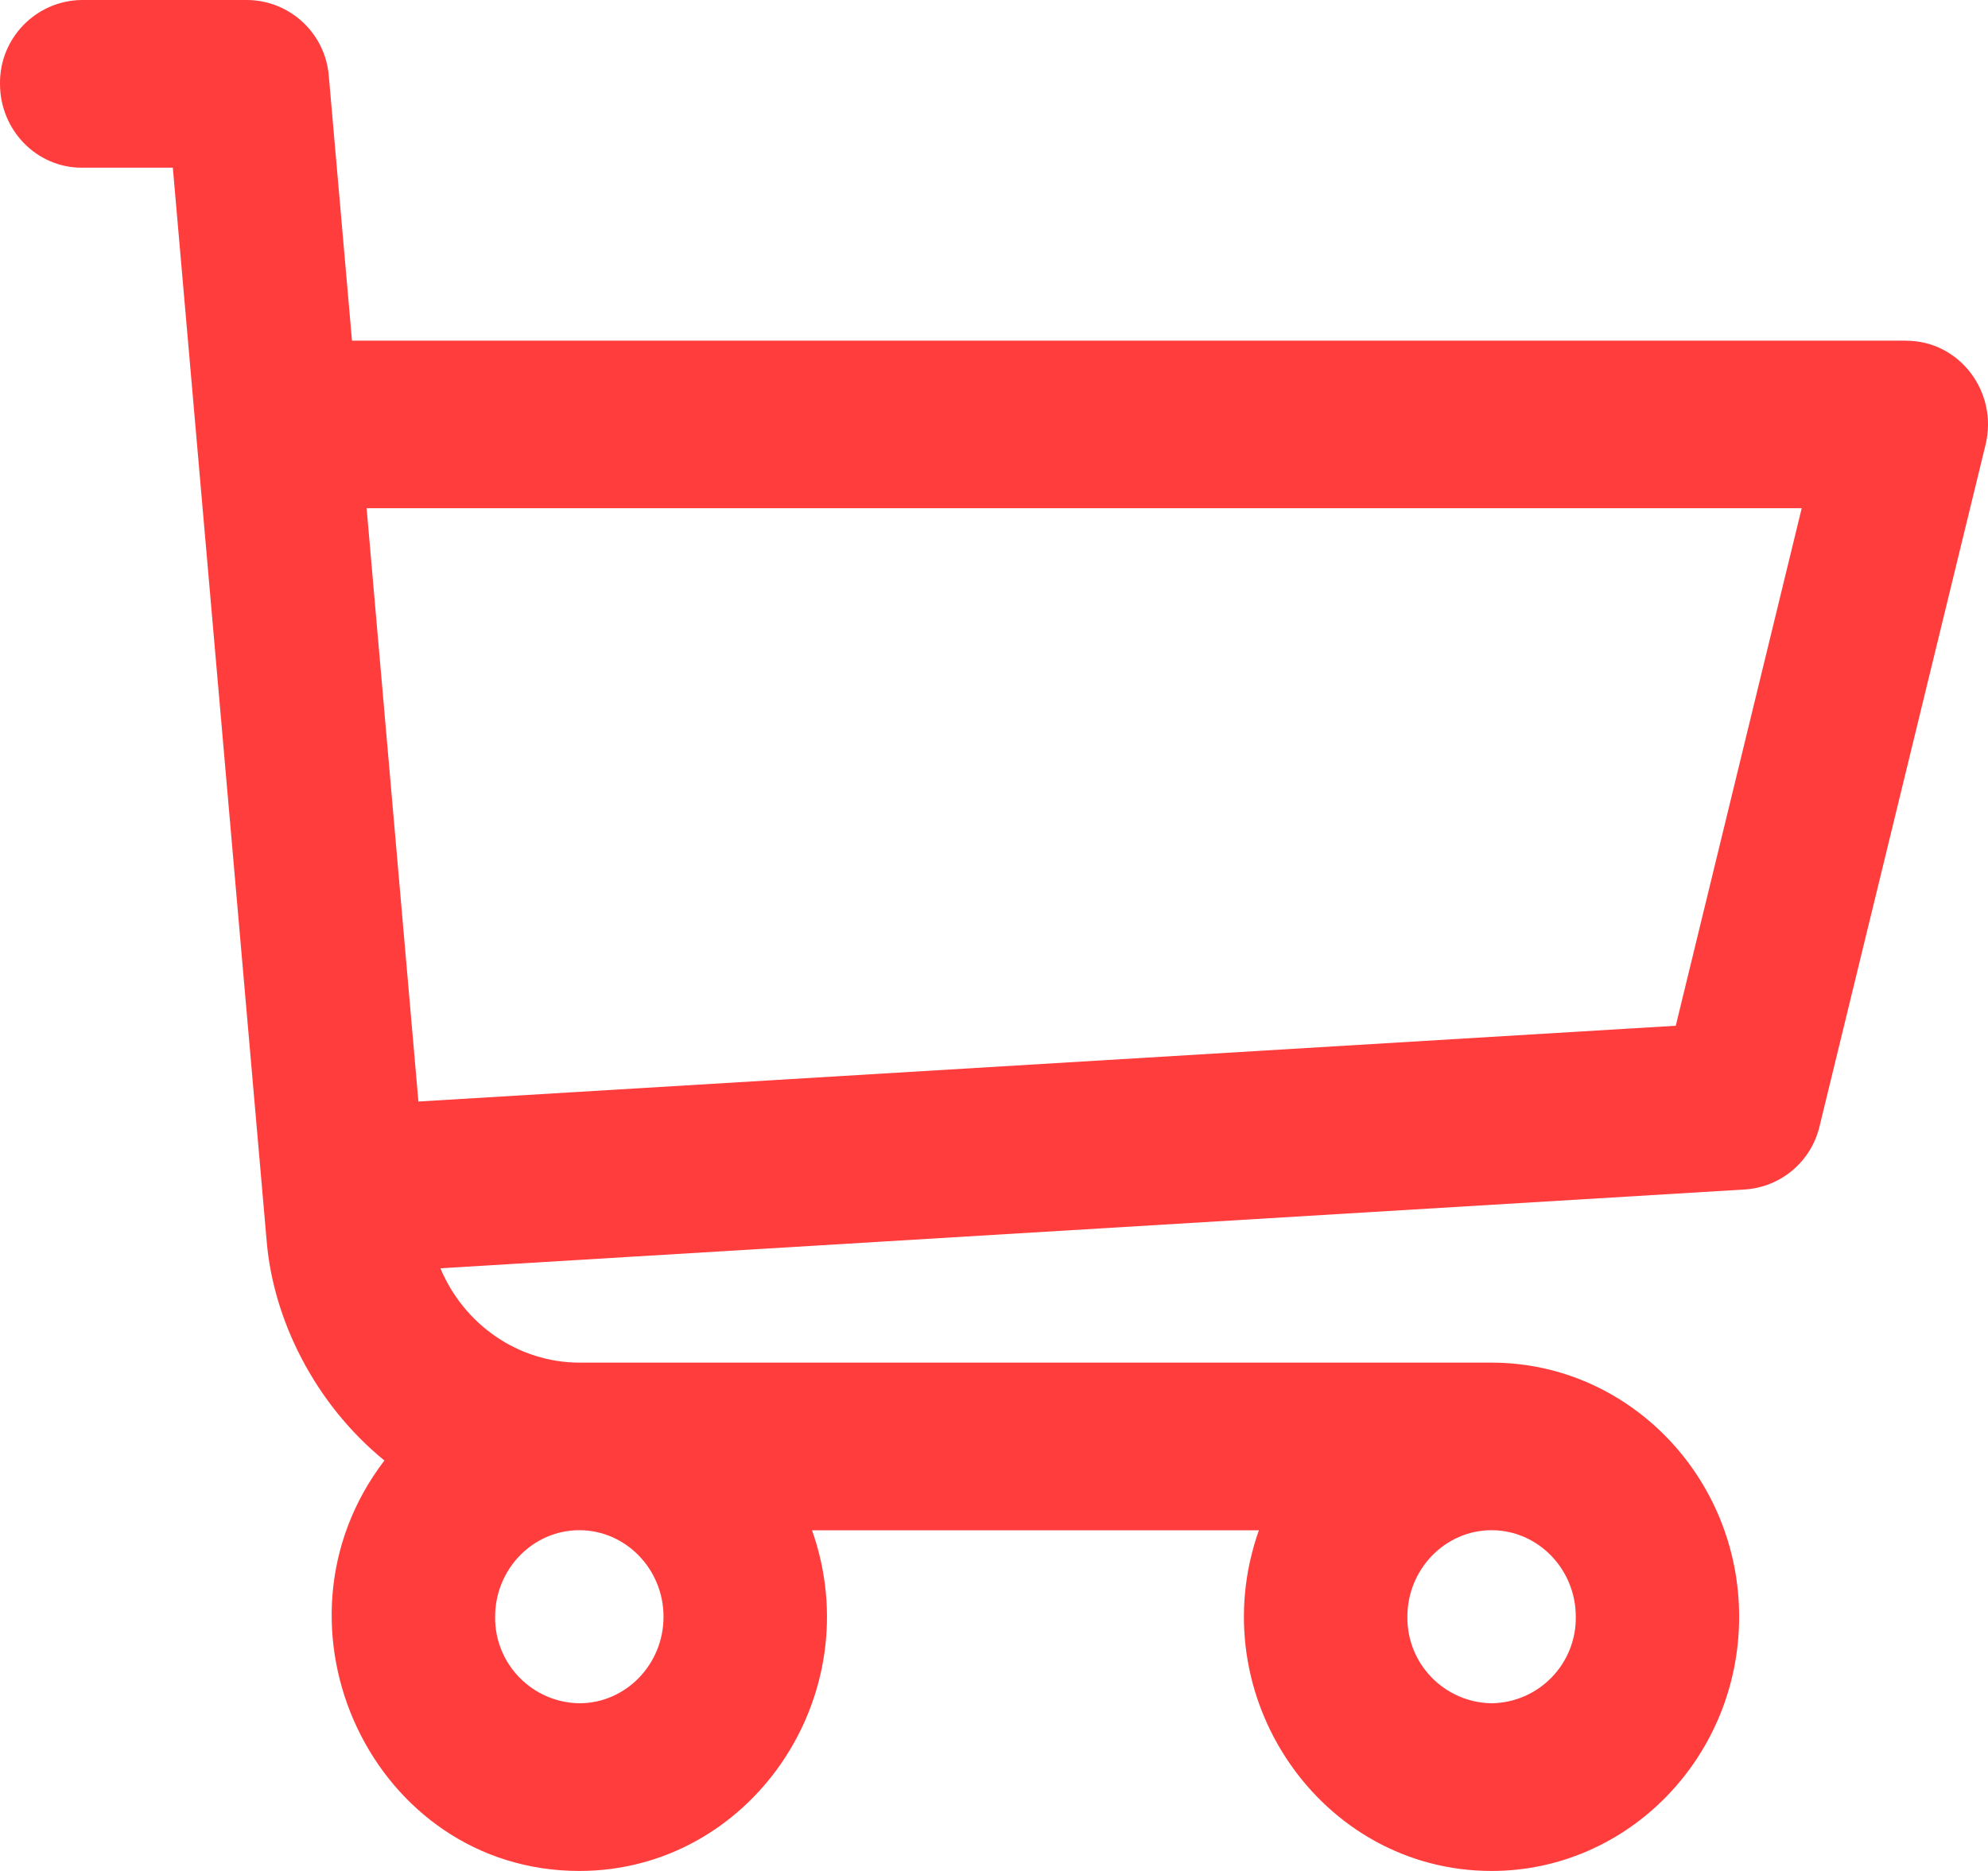
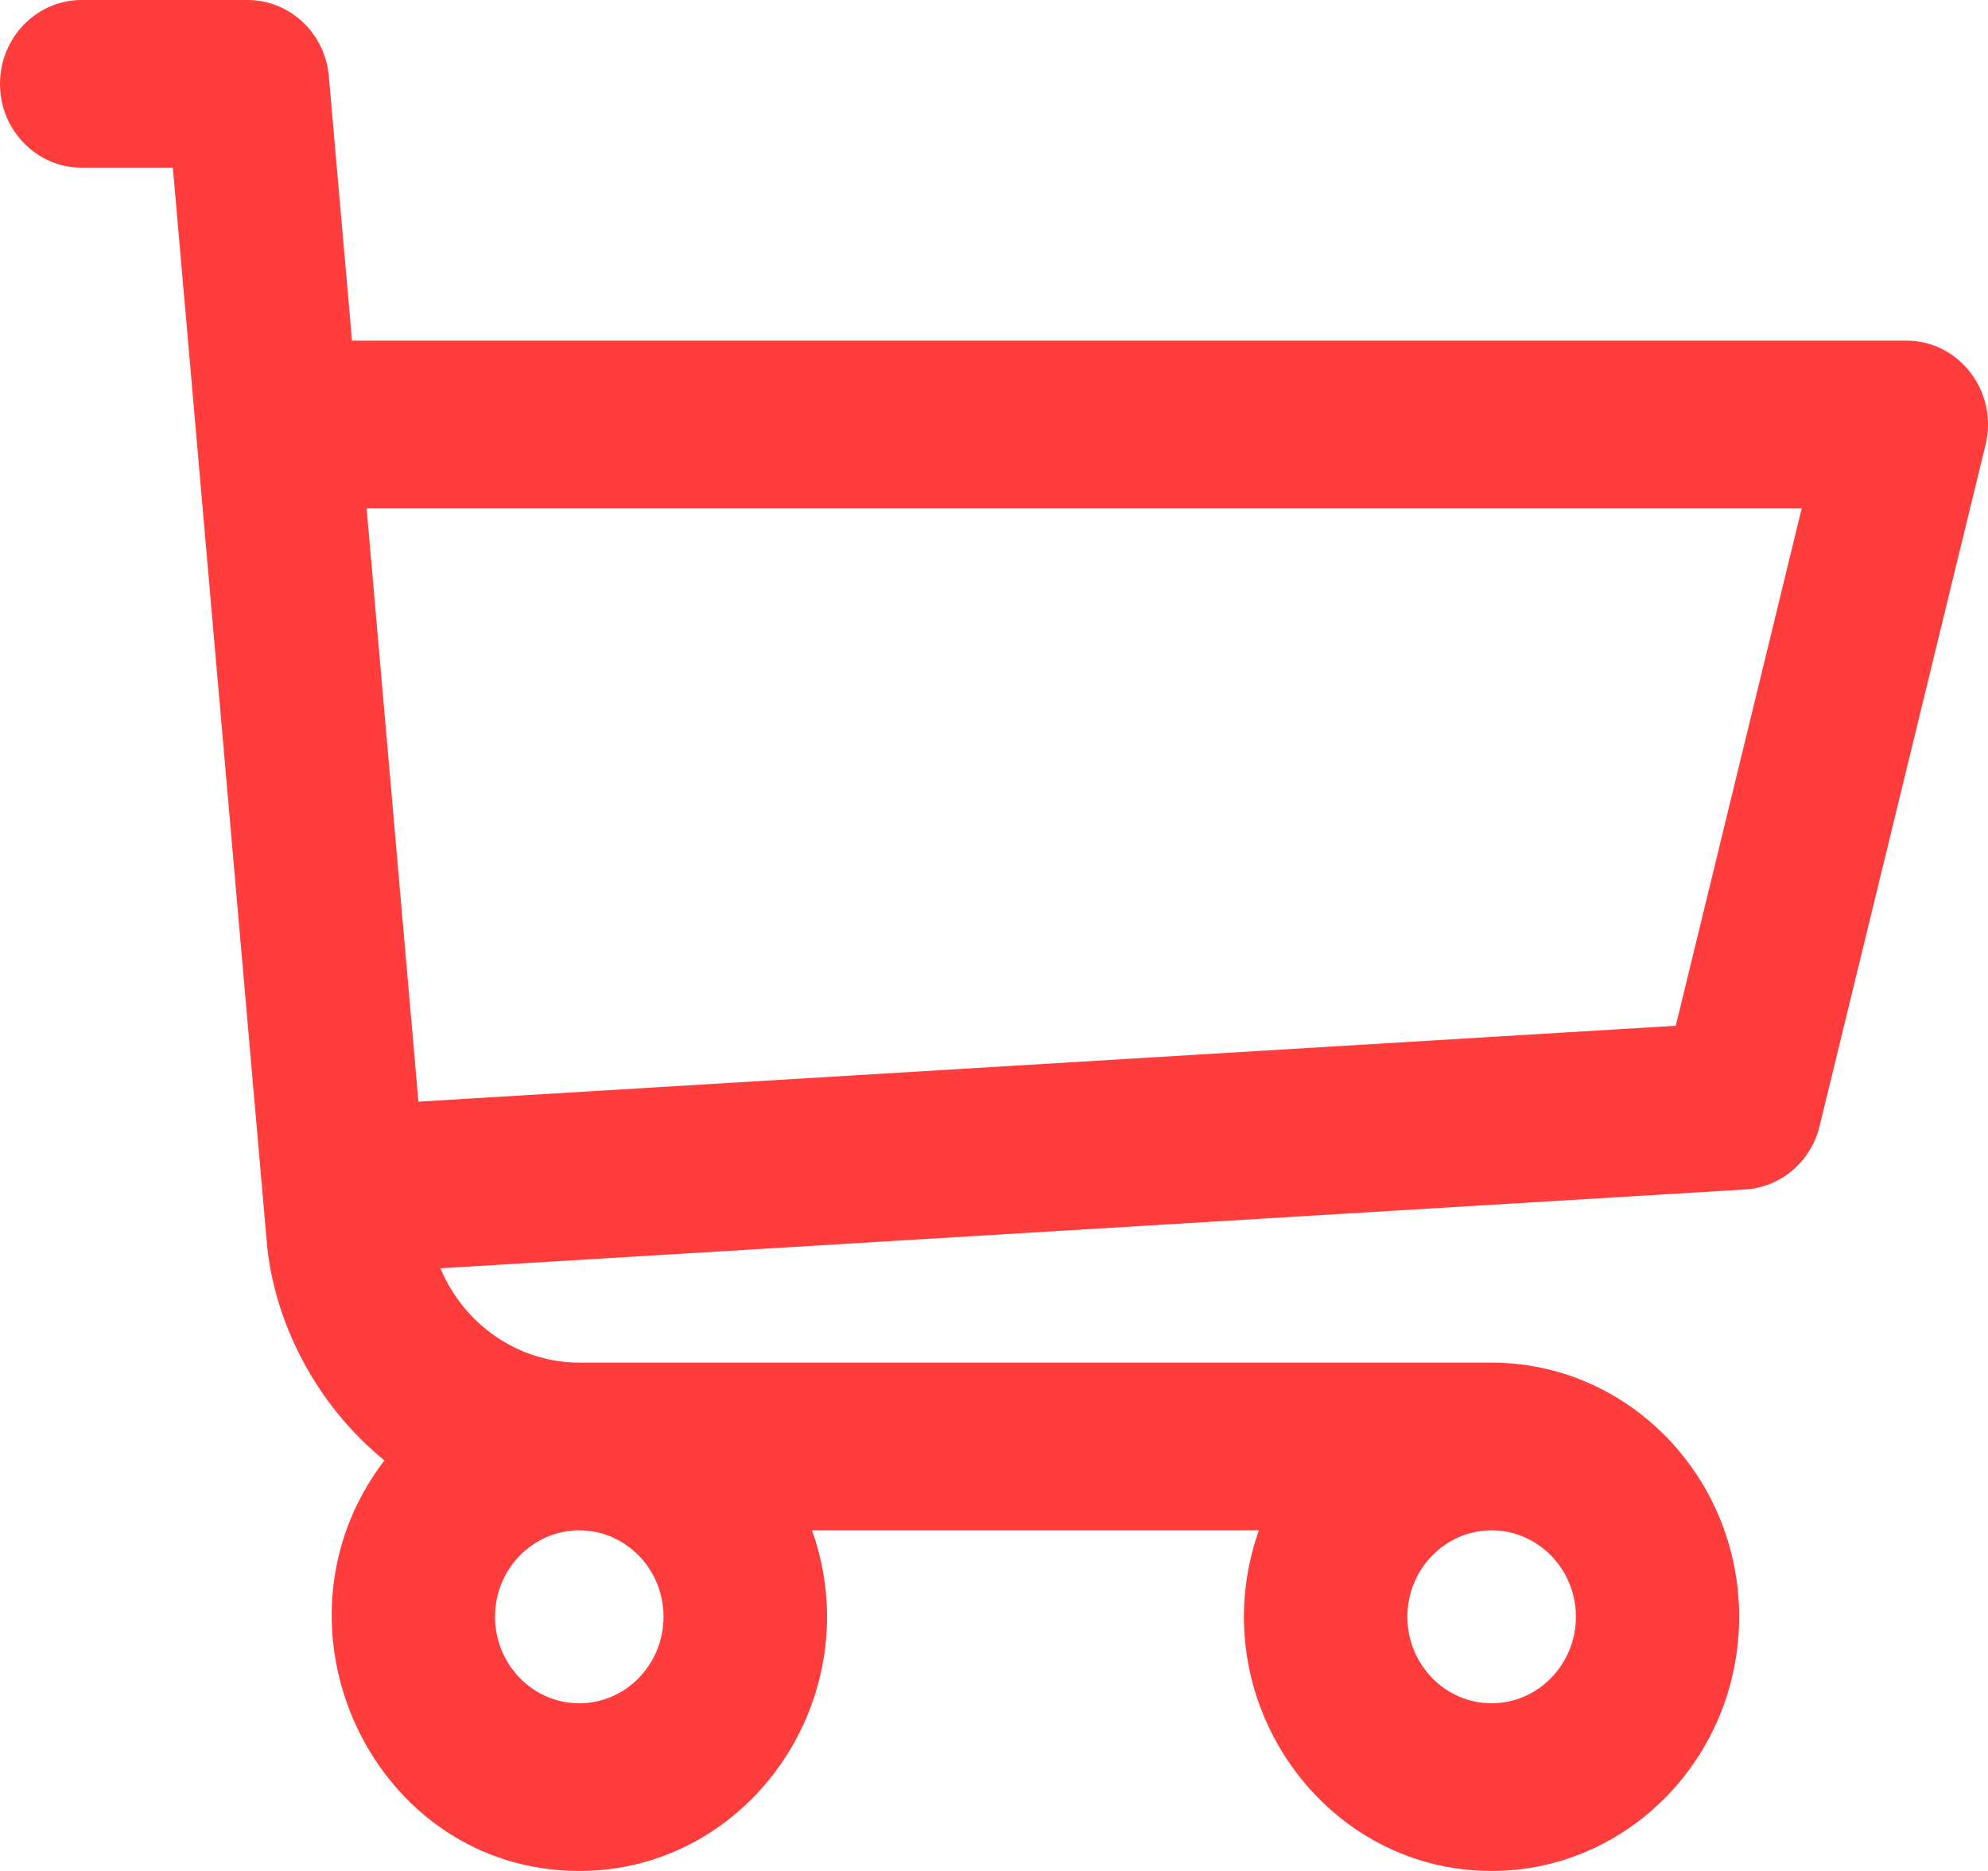
- <svg xmlns="http://www.w3.org/2000/svg" width="17" height="16" fill="none">
-   <path d="M16.302 2.913H3.01L2.812.653A.706.706 0 002.117 0H.698A.708.708 0 000 .717c0 .396.313.717.698.717h.78l.803 9.186c.057.663.406 1.38 1.006 1.87C2.205 13.907 3.193 16 4.954 16c1.46 0 2.49-1.496 1.99-2.913h3.821c-.5 1.415.528 2.913 1.99 2.913 1.167 0 2.117-.975 2.117-2.174 0-1.198-.95-2.173-2.117-2.173H4.958c-.53 0-.992-.329-1.192-.807l11.158-.674a.703.703 0 00.636-.542l1.419-5.826c.11-.452-.223-.89-.677-.89zM4.954 14.566a.731.731 0 01-.72-.74c0-.407.322-.74.72-.74.397 0 .72.333.72.74 0 .408-.323.74-.72.74zm7.801 0a.731.731 0 01-.72-.74c0-.407.323-.74.72-.74.397 0 .72.333.72.74a.73.73 0 01-.72.74zm1.575-5.794L3.578 9.42l-.443-5.074h12.272L14.33 8.772z" fill="#FF3D3D" />
+ <svg xmlns="http://www.w3.org/2000/svg" width="17" height="16" viewBox="0 0 17 16" fill="none">
+   <path d="M16.302 2.913H3.01L2.812 0.653C2.78 0.283 2.478 0 2.117 0H0.698C0.313 0 0 0.321 0 0.717C0 1.113 0.313 1.434 0.698 1.434H1.478C1.905 6.312 0.803 -6.296 2.281 10.62C2.338 11.283 2.687 12.001 3.287 12.489C2.205 13.908 3.193 16 4.954 16C6.415 16 7.445 14.504 6.944 13.087H10.765C10.265 14.502 11.293 16 12.755 16C13.922 16 14.872 15.025 14.872 13.826C14.872 12.628 13.922 11.653 12.755 11.653H4.958C4.428 11.653 3.966 11.324 3.766 10.846L14.924 10.172C15.229 10.154 15.486 9.934 15.56 9.63L16.979 3.804C17.089 3.352 16.756 2.913 16.302 2.913ZM4.954 14.566C4.556 14.566 4.233 14.234 4.233 13.826C4.233 13.419 4.556 13.087 4.954 13.087C5.351 13.087 5.674 13.419 5.674 13.826C5.674 14.234 5.351 14.566 4.954 14.566ZM12.755 14.566C12.358 14.566 12.035 14.234 12.035 13.826C12.035 13.419 12.358 13.087 12.755 13.087C13.152 13.087 13.476 13.419 13.476 13.826C13.476 14.234 13.152 14.566 12.755 14.566ZM14.33 8.772L3.578 9.421L3.135 4.347H15.407L14.33 8.772Z" fill="#FF3D3D" />
</svg>
